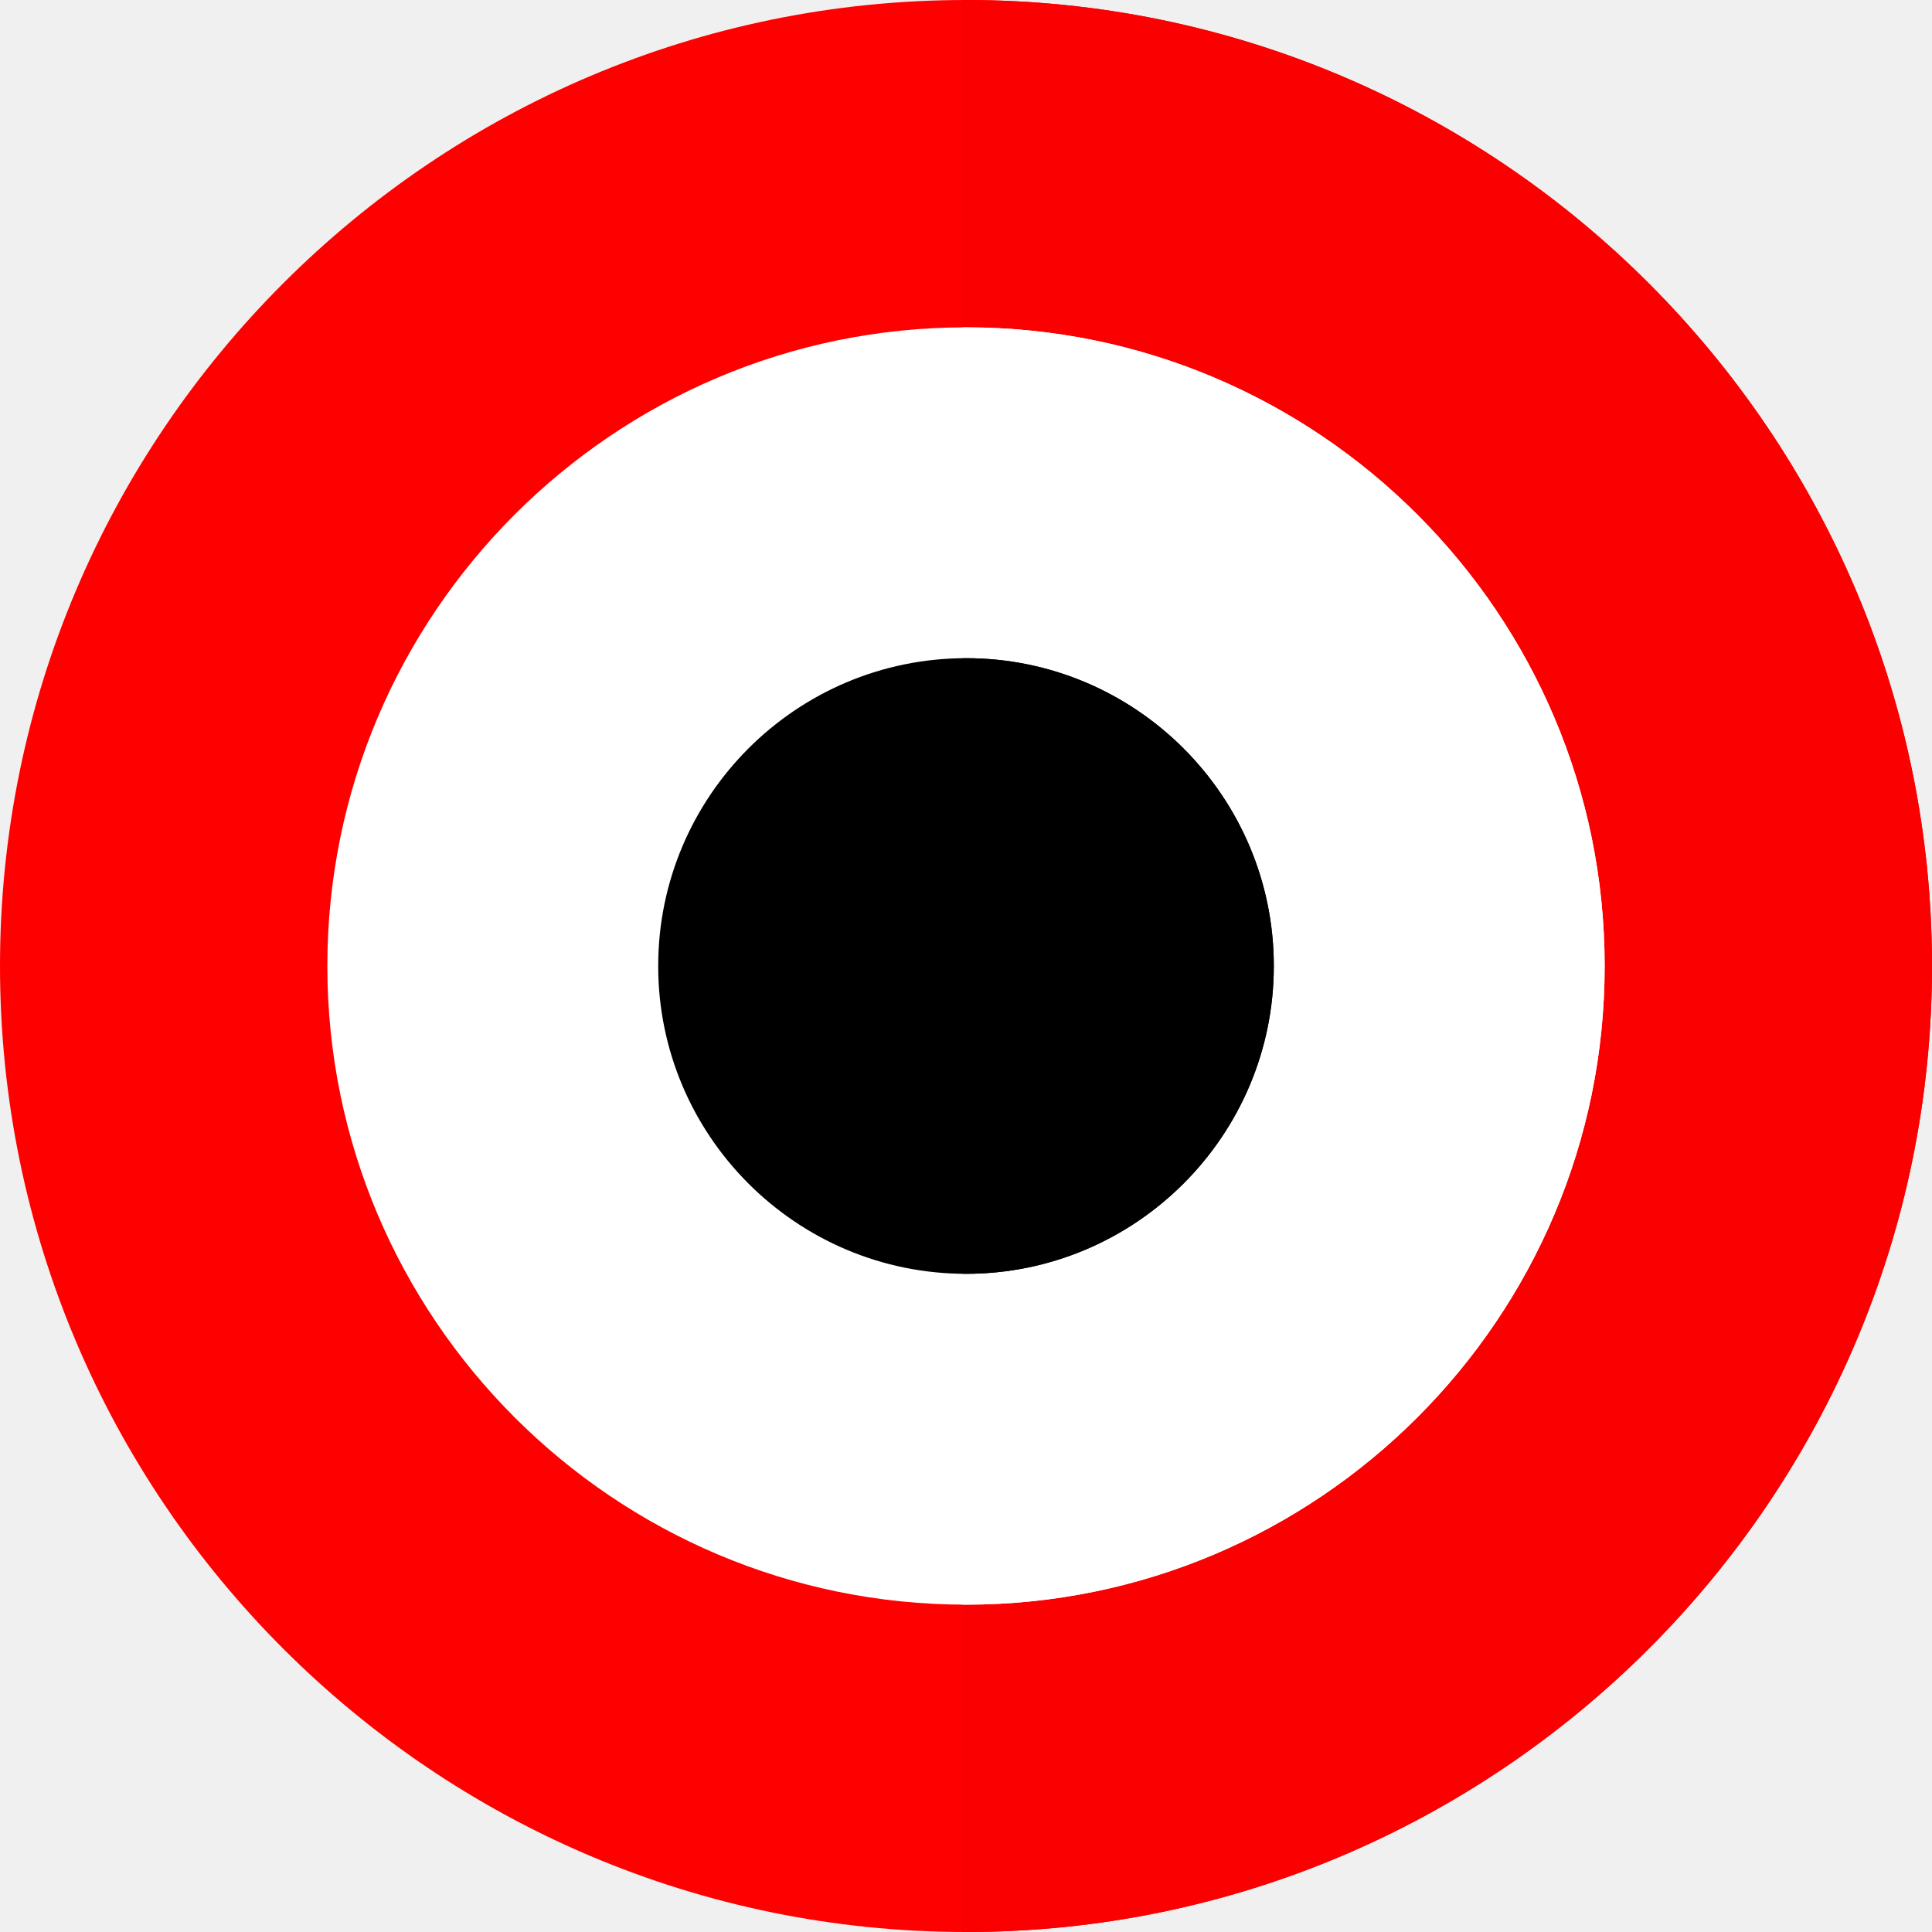
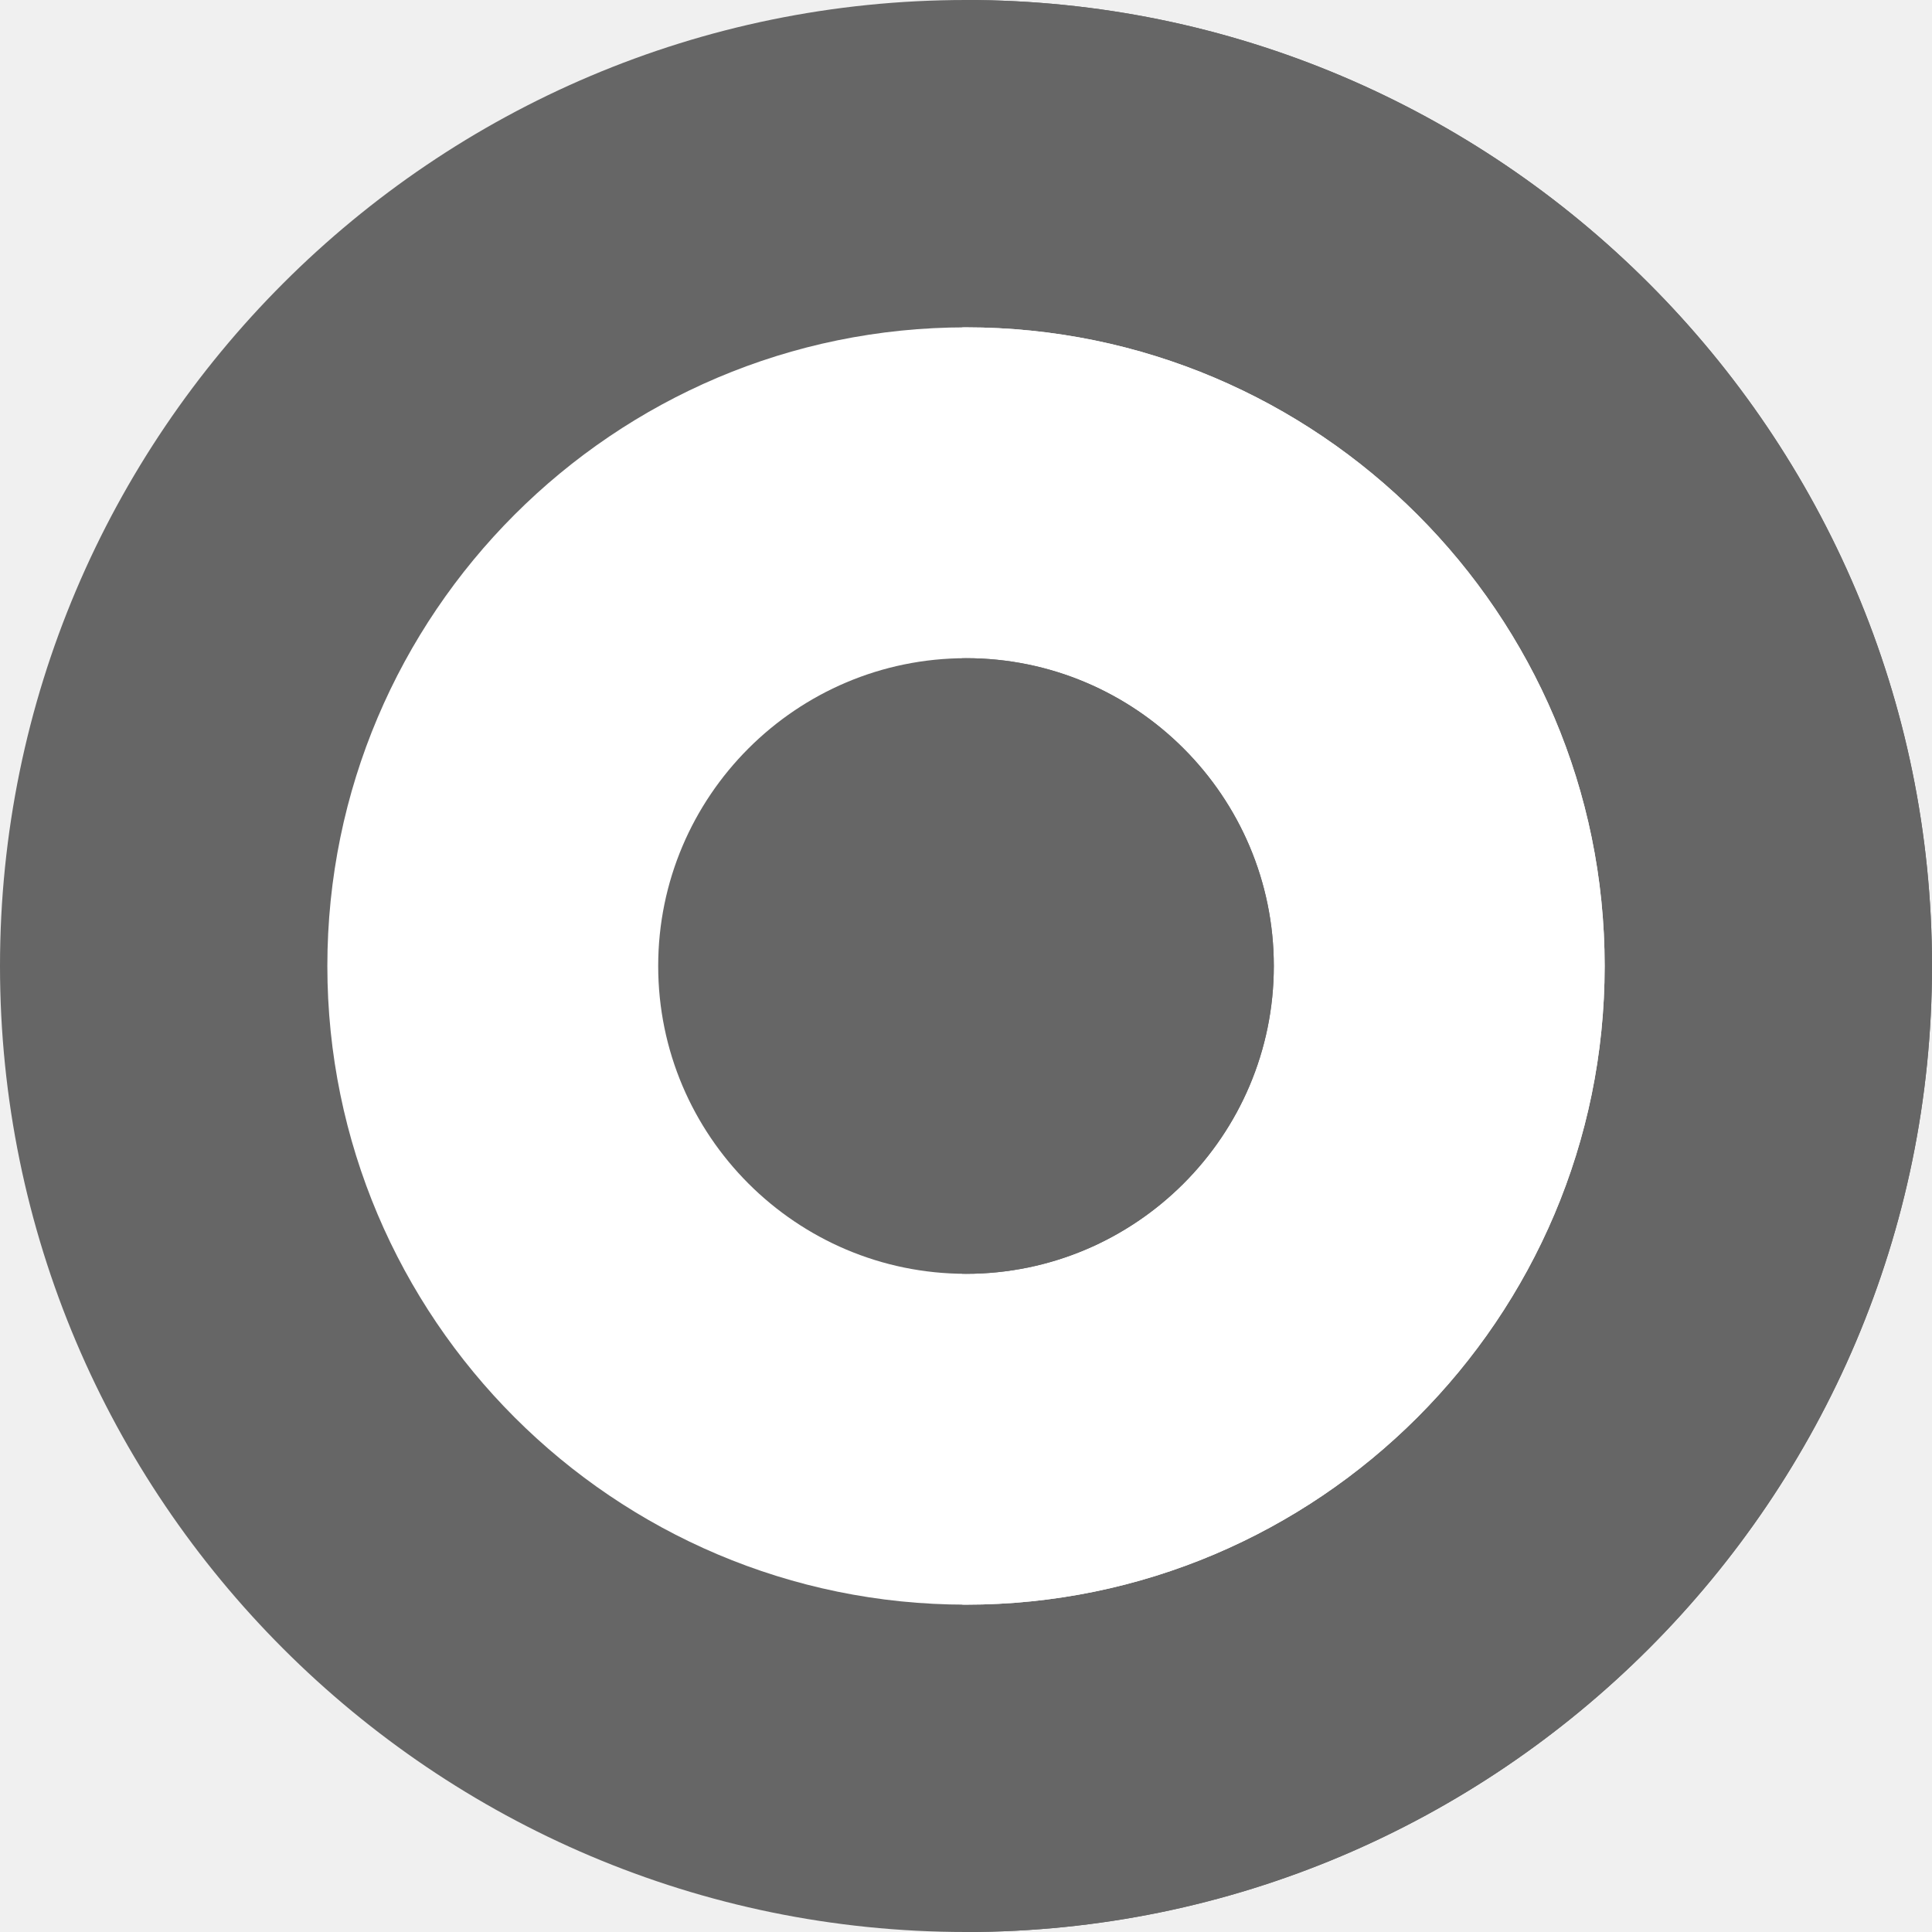
- <svg xmlns="http://www.w3.org/2000/svg" version="1.1" width="512" height="512" x="0" y="0" viewBox="0 0 512 512" style="enable-background:new 0 0 512 512" xml:space="preserve" class="">
-   <g>
-     <path d="m256 512c-141.159 0-256-114.841-256-256s114.841-256 256-256 256 114.841 256 256-114.841 256-256 256z" fill="#ff0000" data-original="#186fa2" style="" class="" />
-     <path d="m256 0c-.363 0-.722.012-1.084.014v511.973c.362.002.722.014 1.084.014 141.159 0 256-114.841 256-256s-114.841-256.001-256-256.001z" fill="#fb0000" data-original="#063651" style="" class="" />
-     <path d="m256 425.249c-93.324 0-169.249-75.925-169.249-169.249s75.925-169.249 169.249-169.249 169.249 75.925 169.249 169.249-75.925 169.249-169.249 169.249z" fill="#ffffff" data-original="#ffffff" style="" class="" />
-     <path d="m256 86.751c-.363 0-.722.011-1.084.014v338.471c.362.002.722.014 1.084.014 93.324 0 169.249-75.925 169.249-169.249s-75.925-169.25-169.249-169.25z" fill="#ffffff" data-original="#fde4c3" style="" class="" />
-     <path d="m256 337.573c-44.98 0-81.572-36.593-81.572-81.573s36.592-81.573 81.572-81.573 81.572 36.593 81.572 81.573-36.593 81.573-81.572 81.573z" fill="#000000" data-original="#fb8785" style="" class="" />
-     <path d="m256 174.427c-.363 0-.722.023-1.084.028v163.09c.363.005.721.028 1.084.028 44.979 0 81.572-36.593 81.572-81.573s-36.593-81.573-81.572-81.573z" fill="#000000" data-original="#f92f3e" style="" class="" />
+ <svg xmlns="http://www.w3.org/2000/svg" version="1.1" width="512" height="512" x="0" y="0" viewBox="0 0 512 512" style="enable-background:new 0 0 512 512" xml:space="preserve" class="" id="svg16">
+   <defs id="defs20" />
+   <g id="g14">
+     <path d="m256 512c-141.159 0-256-114.841-256-256s114.841-256 256-256 256 114.841 256 256-114.841 256-256 256z" fill="#ff0000" data-original="#186fa2" style="fill:#666666;fill-opacity:1" class="" id="path2" />
+     <path d="m256 0c-.363 0-.722.012-1.084.014v511.973c.362.002.722.014 1.084.014 141.159 0 256-114.841 256-256s-114.841-256.001-256-256.001z" fill="#fb0000" data-original="#063651" style="fill:#666666;fill-opacity:1" class="" id="path4" />
+     <path d="m256 425.249c-93.324 0-169.249-75.925-169.249-169.249s75.925-169.249 169.249-169.249 169.249 75.925 169.249 169.249-75.925 169.249-169.249 169.249z" fill="#ffffff" data-original="#ffffff" style="" class="" id="path6" />
+     <path d="m256 86.751c-.363 0-.722.011-1.084.014v338.471c.362.002.722.014 1.084.014 93.324 0 169.249-75.925 169.249-169.249s-75.925-169.25-169.249-169.25z" fill="#ffffff" data-original="#fde4c3" style="" class="" id="path8" />
+     <path d="m256 337.573c-44.98 0-81.572-36.593-81.572-81.573s36.592-81.573 81.572-81.573 81.572 36.593 81.572 81.573-36.593 81.573-81.572 81.573z" fill="#000000" data-original="#fb8785" style="fill:#666666;fill-opacity:1" class="" id="path10" />
+     <path d="m256 174.427c-.363 0-.722.023-1.084.028v163.09c.363.005.721.028 1.084.028 44.979 0 81.572-36.593 81.572-81.573s-36.593-81.573-81.572-81.573z" fill="#000000" data-original="#f92f3e" style="fill:#666666;fill-opacity:1" class="" id="path12" />
  </g>
</svg>
